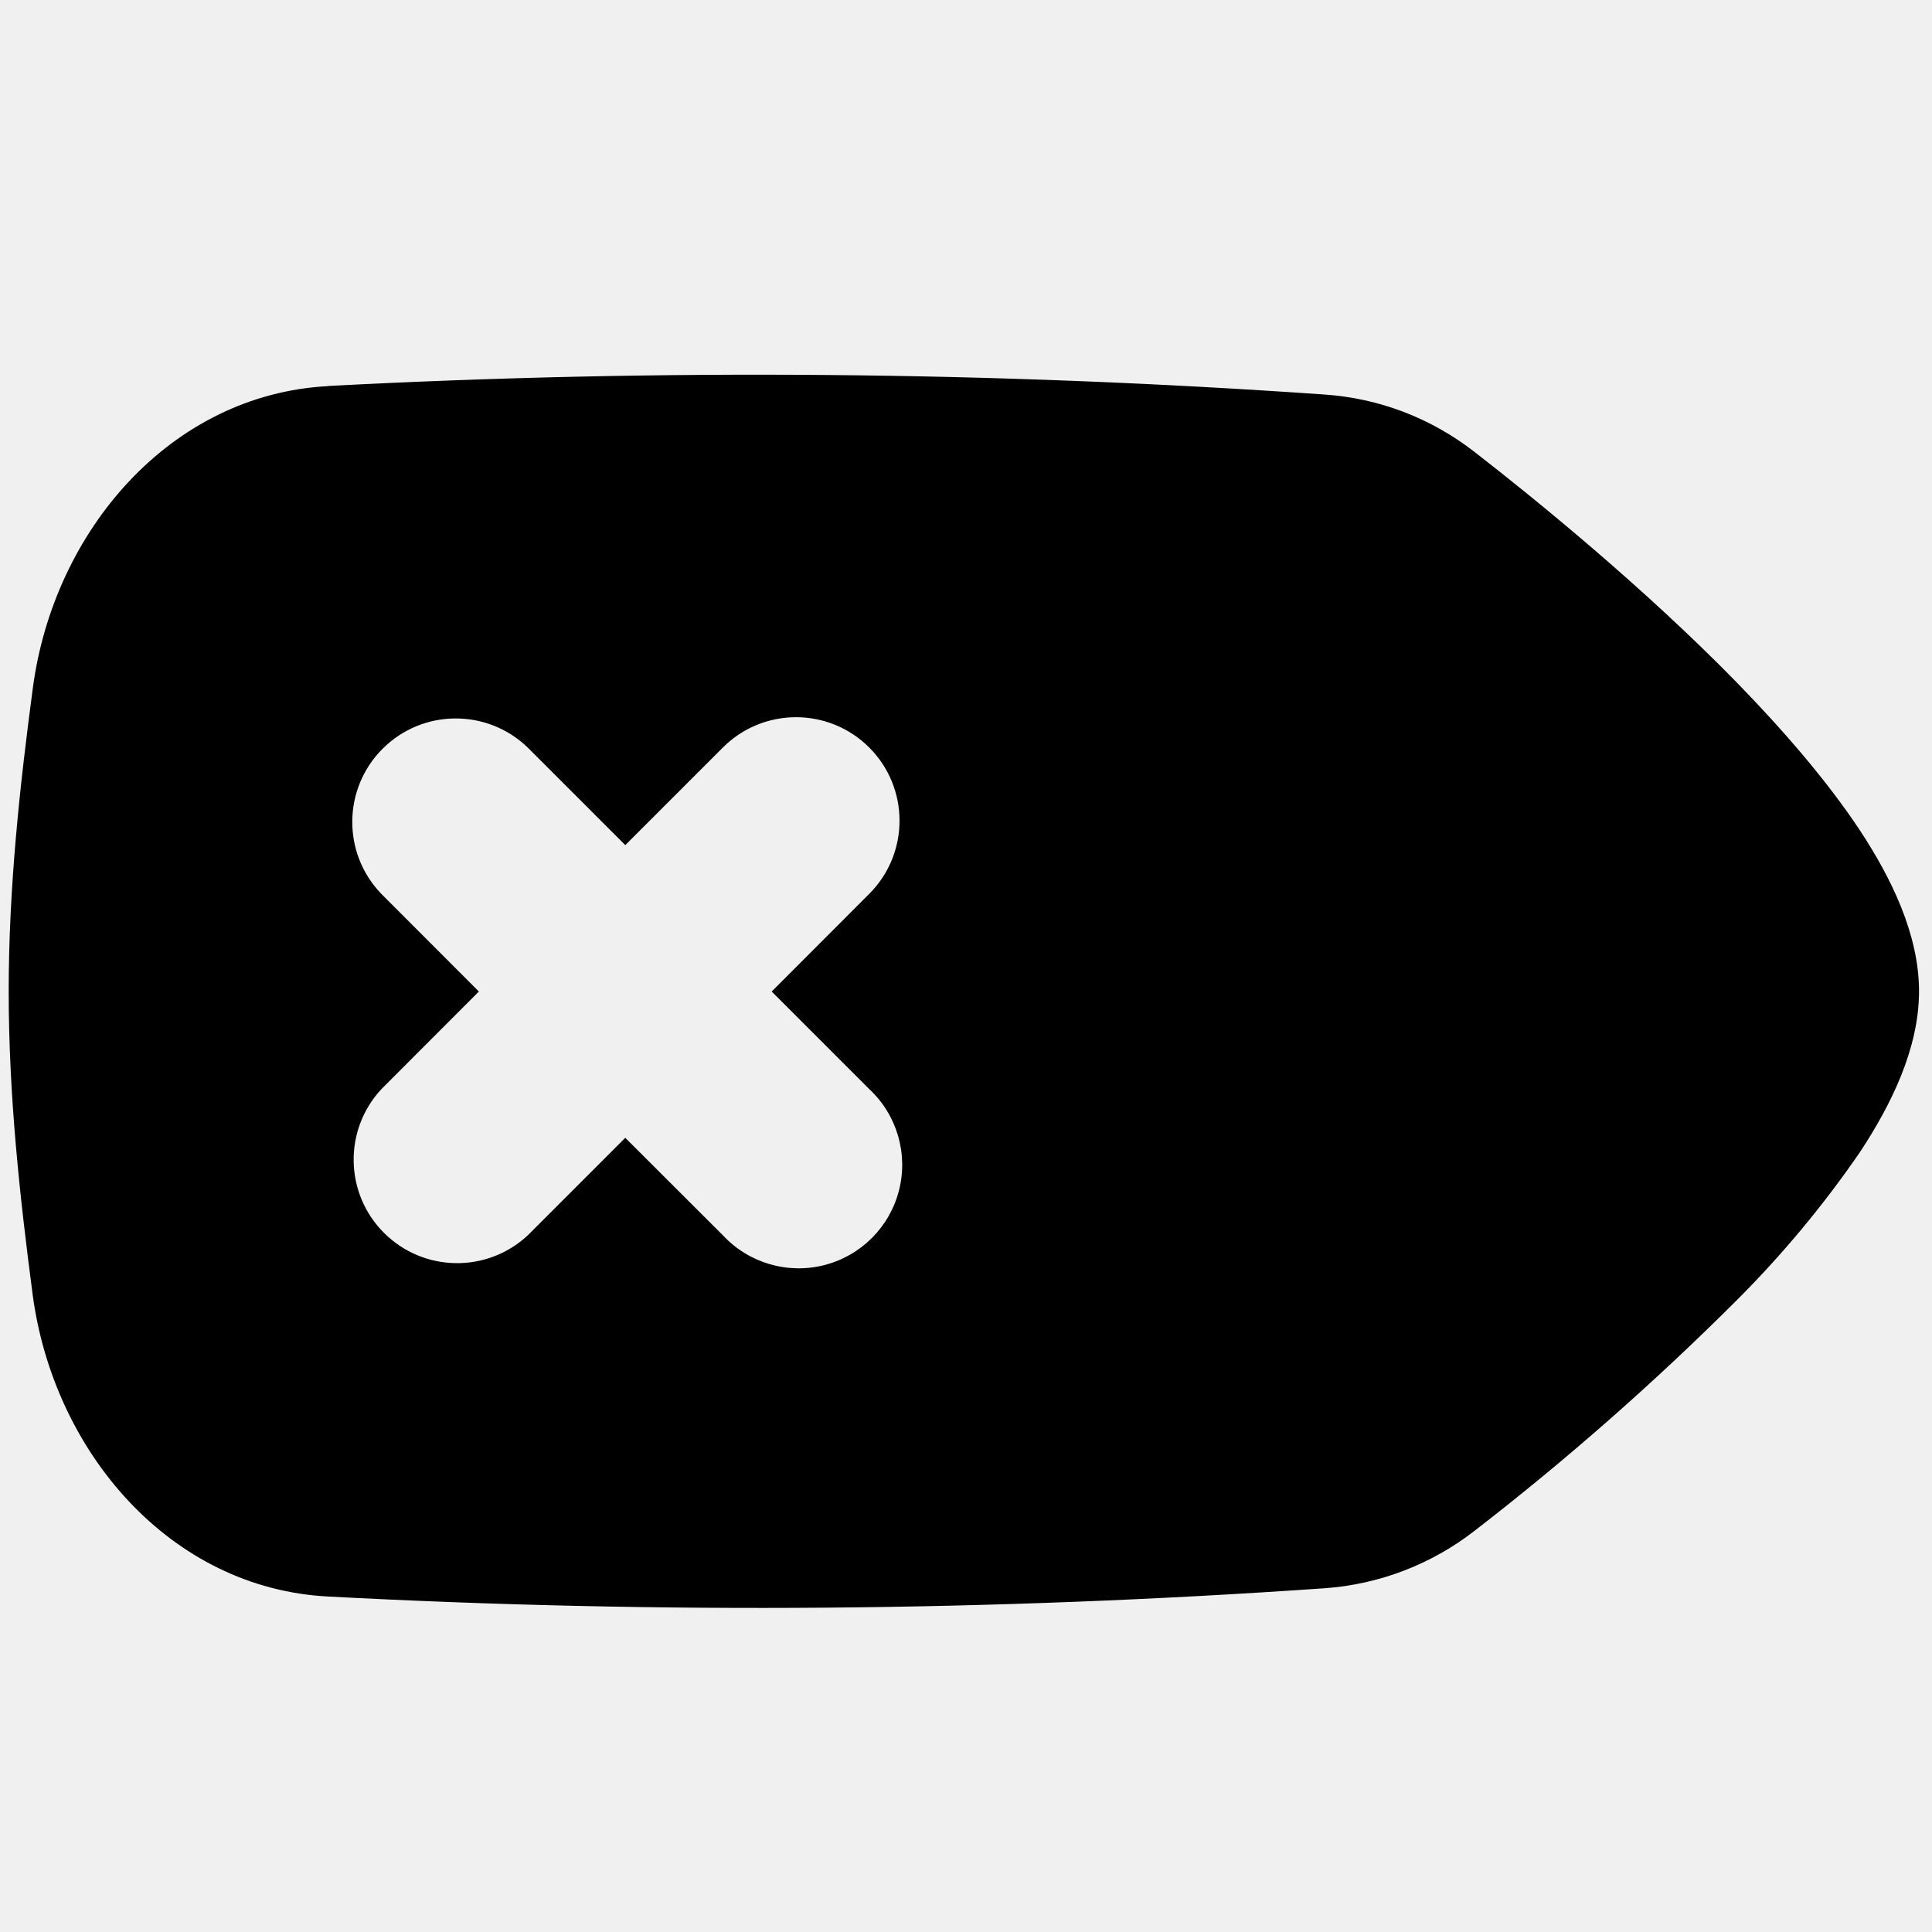
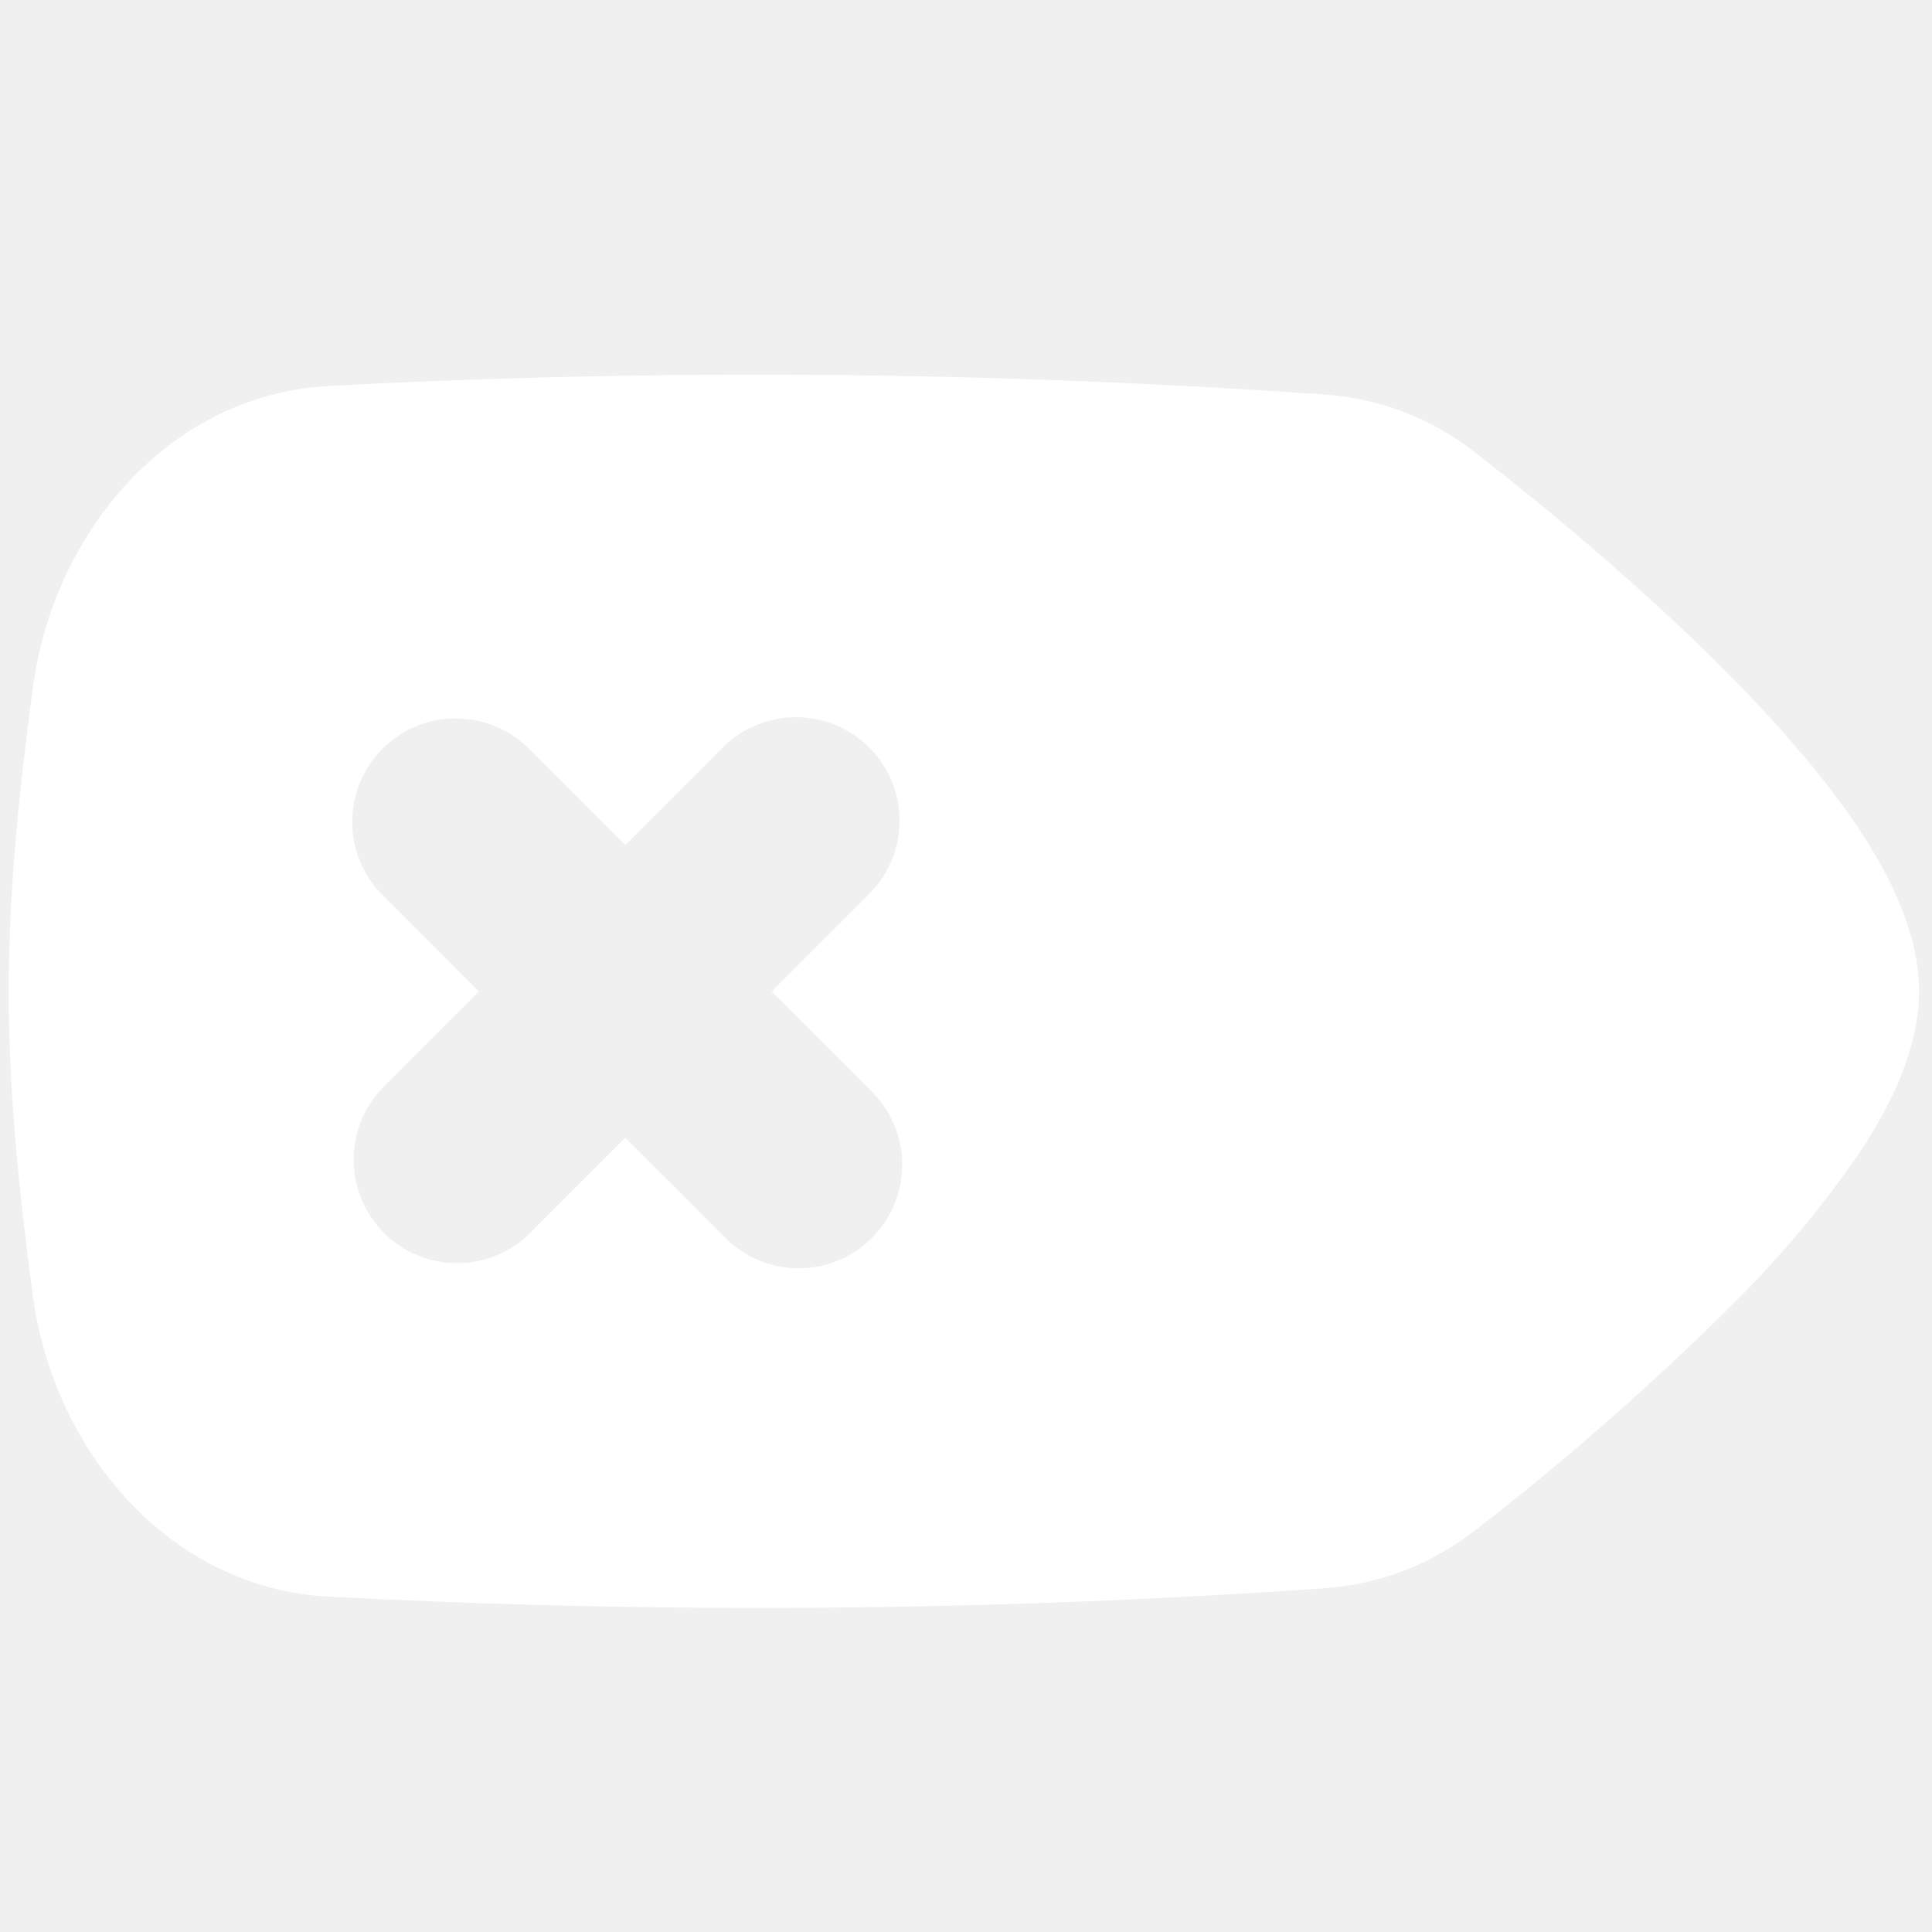
<svg xmlns="http://www.w3.org/2000/svg" width="14" height="14" viewBox="0 0 14 14">
-   <path fill="currentColor" fill-rule="evenodd" d="M2.377 2.797a59 59 0 0 1 7.222.062c.392.027.769.168 1.09.419c.448.348 1.224.98 1.894 1.665c.333.342.653.71.892 1.07c.229.347.431.758.431 1.17c0 .414-.202.824-.431 1.17a7.6 7.6 0 0 1-.892 1.071a20 20 0 0 1-1.893 1.665a2 2 0 0 1-1.09.42a59 59 0 0 1-7.223.06C1.237 11.51.39 10.526.237 9.384c-.092-.7-.174-1.439-.174-2.2c0-.76.082-1.499.175-2.199c.152-1.142 1-2.127 2.139-2.187m3.922 2.619a.75.75 0 0 1 0 1.06l-.707.708l.707.707a.75.75 0 1 1-1.06 1.06l-.708-.707l-.707.707a.75.75 0 0 1-1.06-1.06l.706-.707l-.707-.708a.75.75 0 0 1 1.061-1.06l.707.707l.707-.707a.75.75 0 0 1 1.061 0" clip-rule="evenodd" />
+   <path fill="white" fill-rule="evenodd" d="M2.377 2.797a59 59 0 0 1 7.222.062c.392.027.769.168 1.09.419c.448.348 1.224.98 1.894 1.665c.333.342.653.71.892 1.07c.229.347.431.758.431 1.17c0 .414-.202.824-.431 1.17a7.6 7.6 0 0 1-.892 1.071a20 20 0 0 1-1.893 1.665a2 2 0 0 1-1.09.42a59 59 0 0 1-7.223.06C1.237 11.51.39 10.526.237 9.384c-.092-.7-.174-1.439-.174-2.2c0-.76.082-1.499.175-2.199c.152-1.142 1-2.127 2.139-2.187m3.922 2.619a.75.75 0 0 1 0 1.06l-.707.708l.707.707a.75.75 0 1 1-1.06 1.06l-.708-.707l-.707.707a.75.75 0 0 1-1.06-1.06l.706-.707l-.707-.708a.75.75 0 0 1 1.061-1.06l.707.707l.707-.707a.75.75 0 0 1 1.061 0" clip-rule="evenodd" />
</svg>
